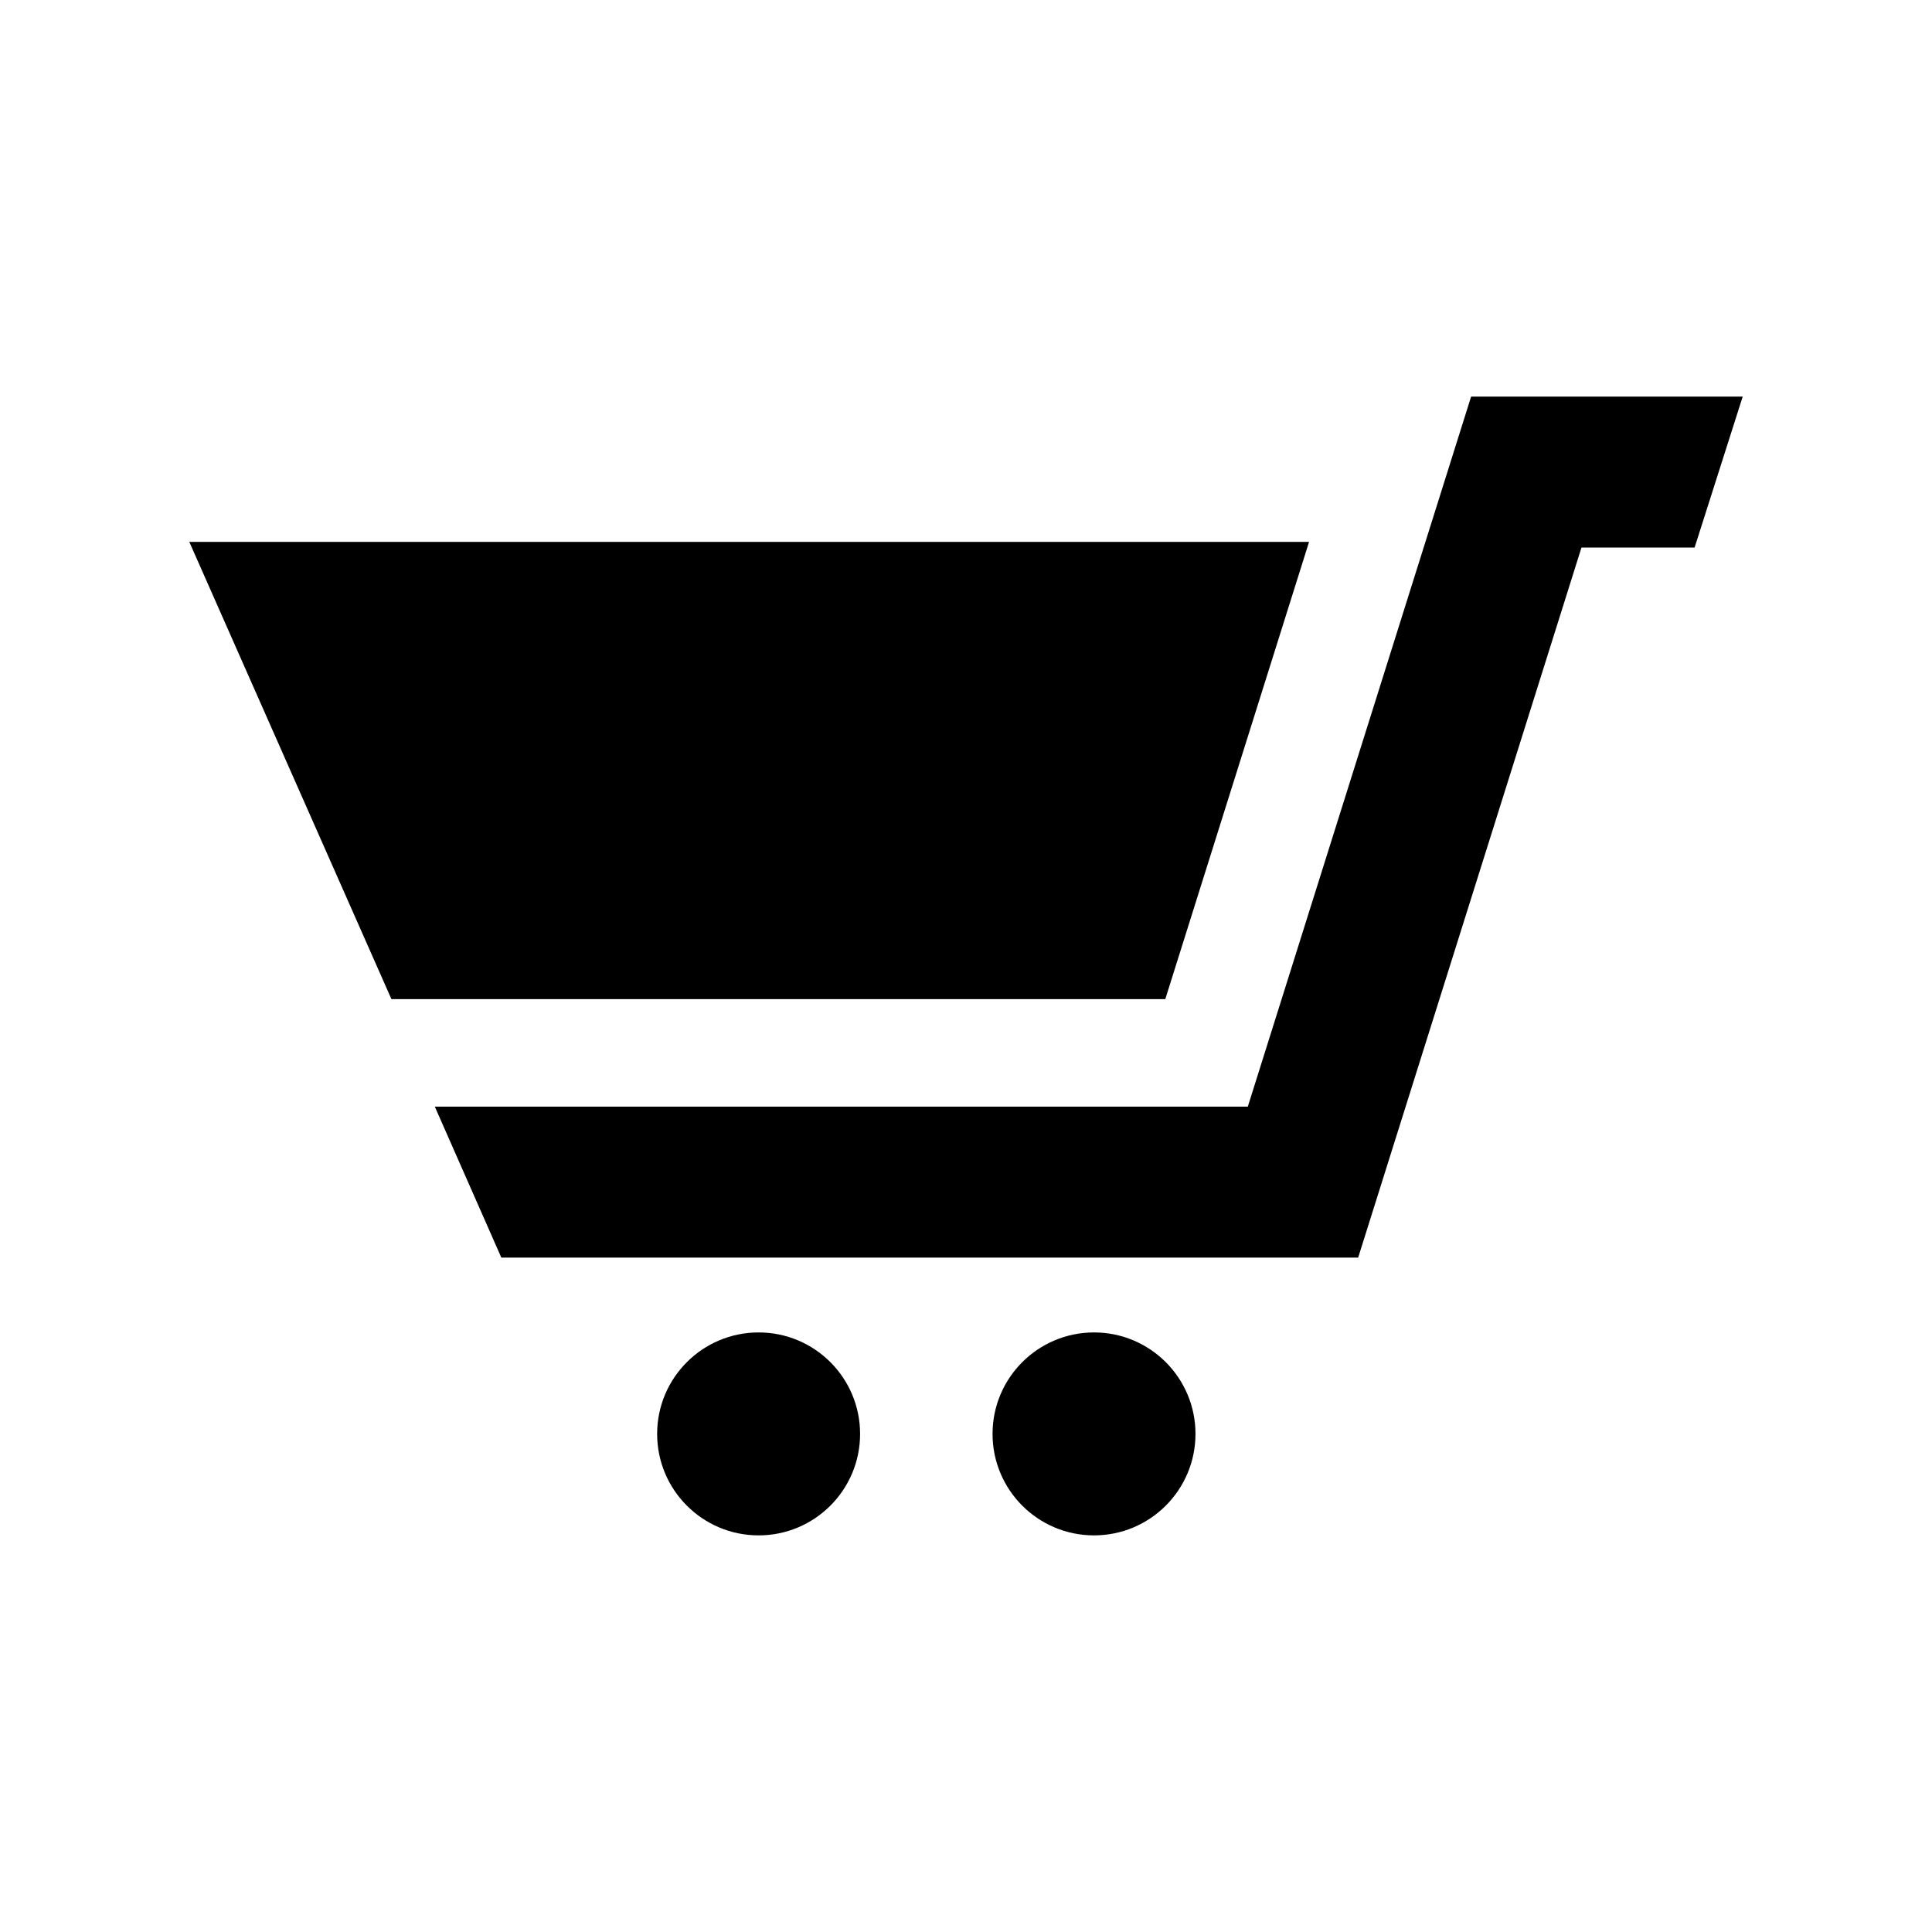
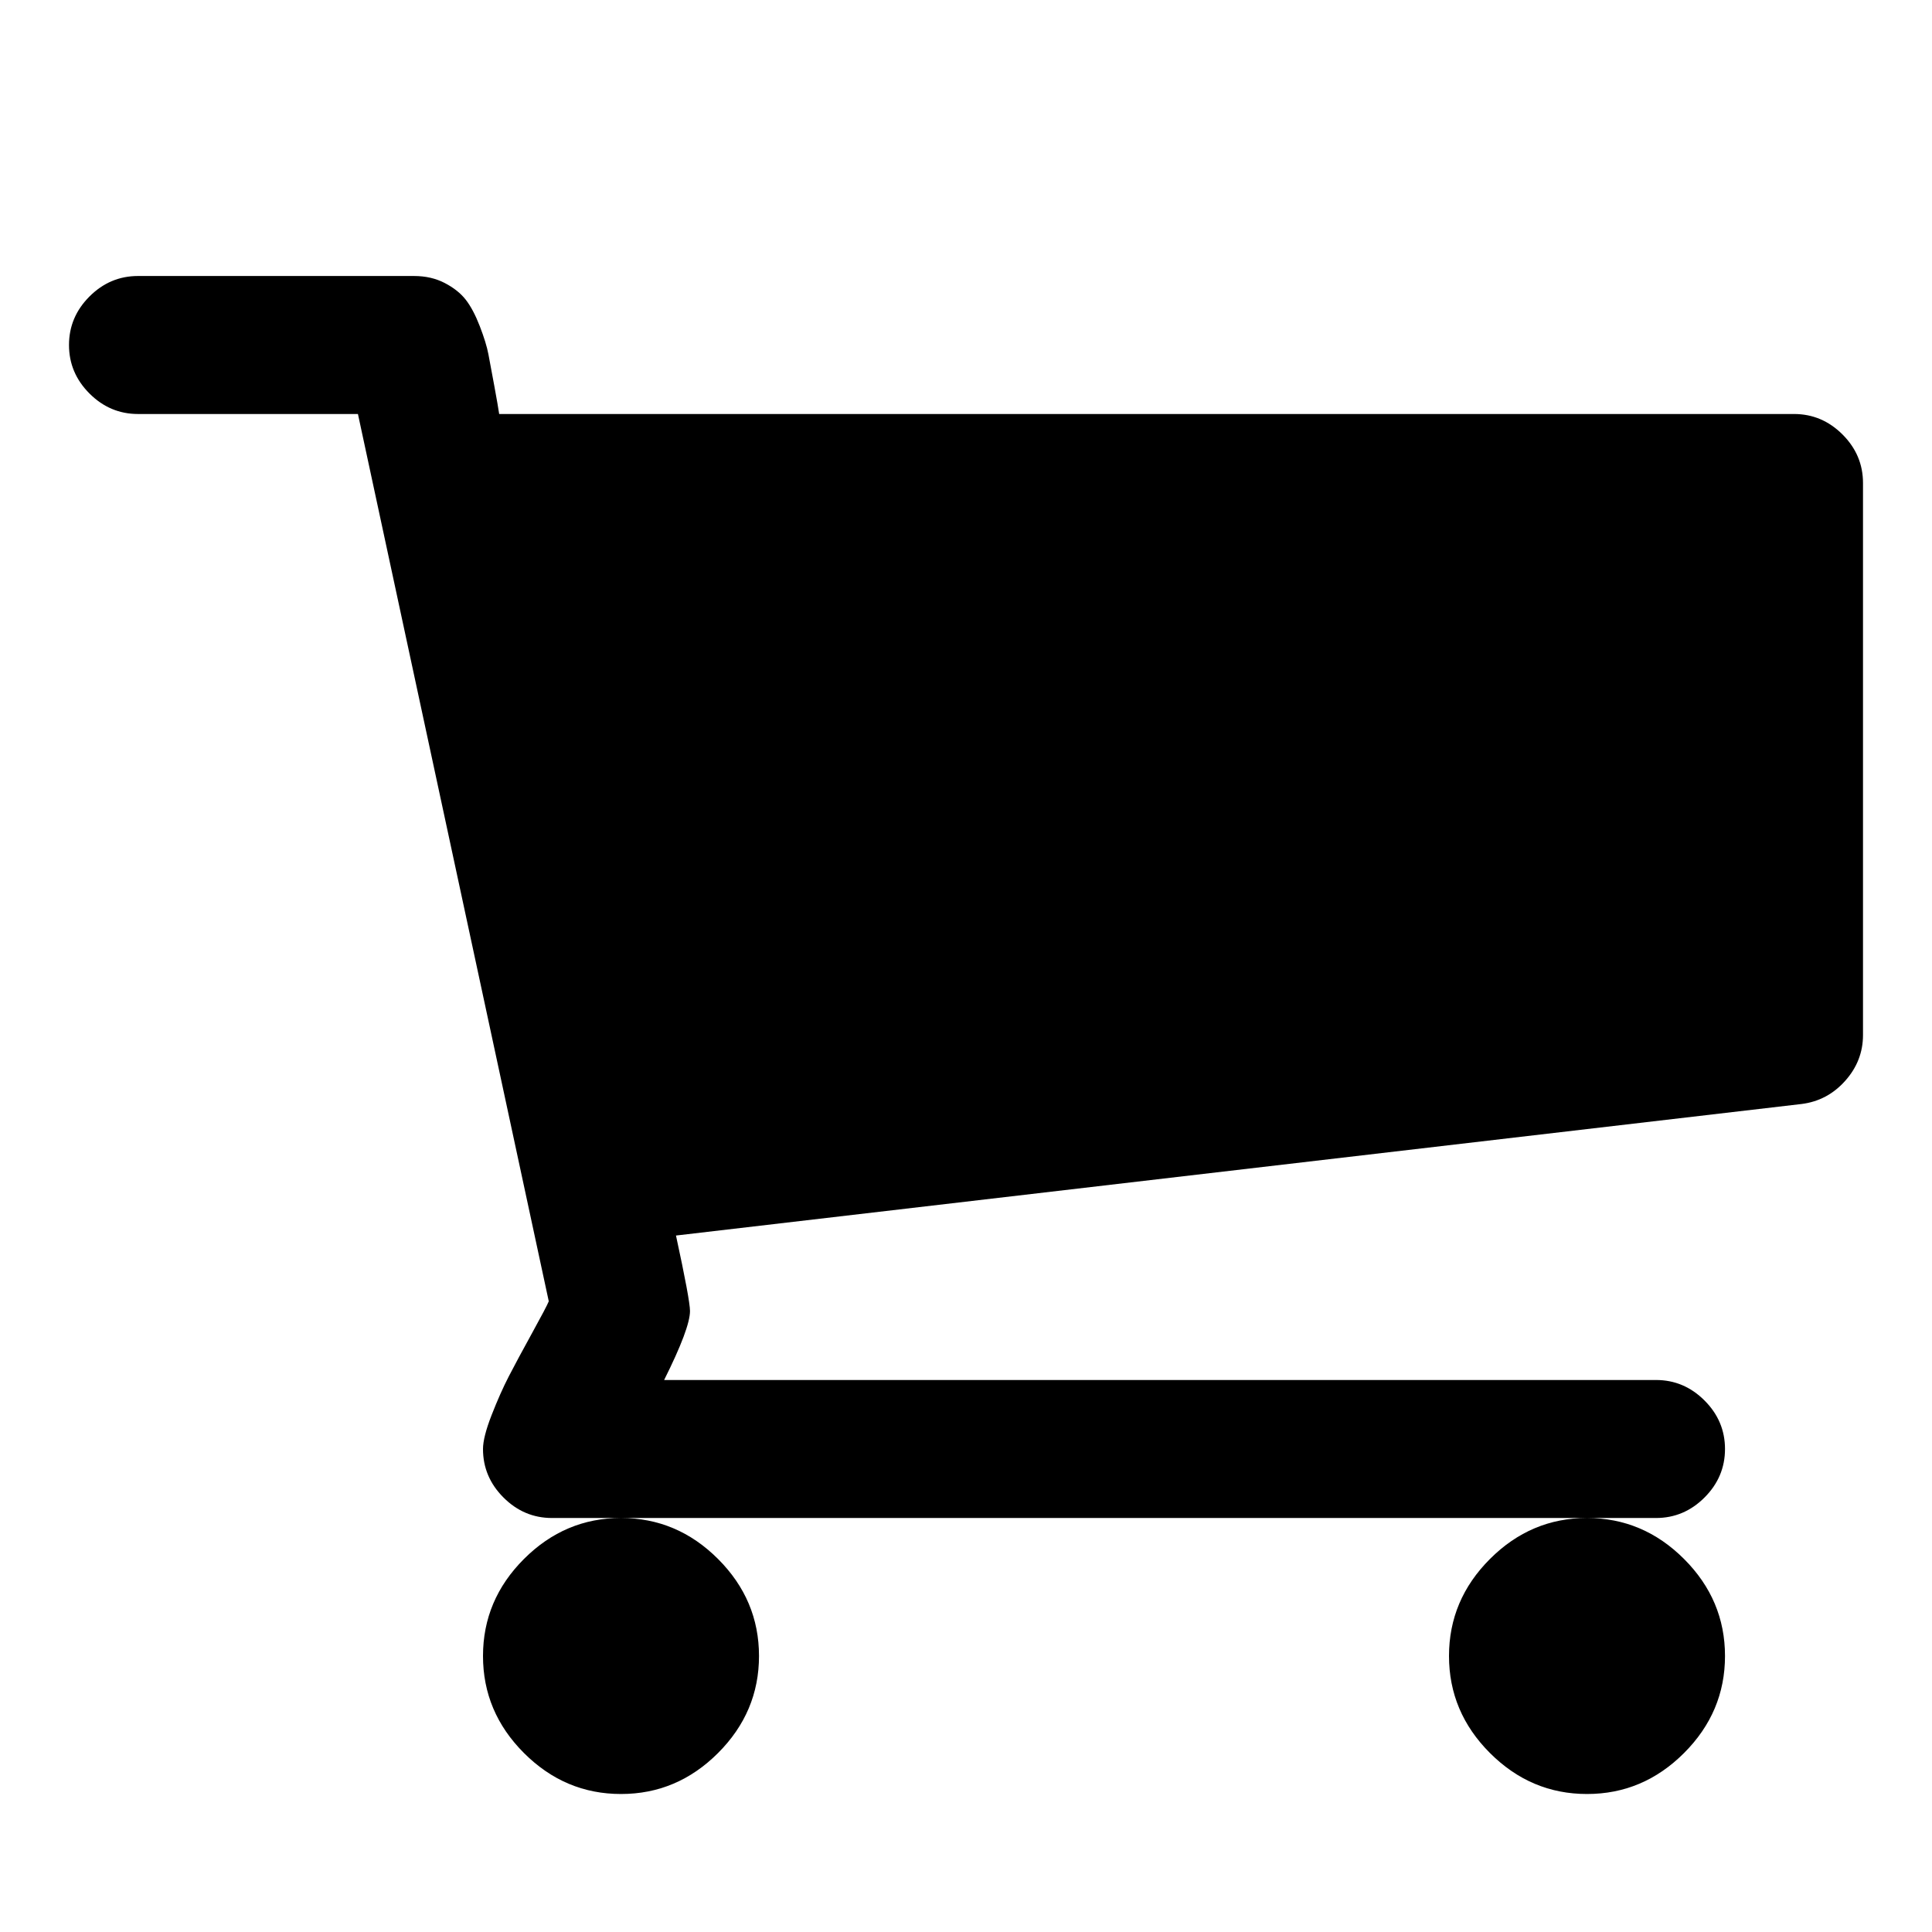
- <svg xmlns="http://www.w3.org/2000/svg" version="1.1" x="0px" y="0px" viewBox="0 0 512 512" enable-background="new 0 0 512 512" xml:space="preserve">
-   <path id="shopping-cart-3-icon" d="M346.914,143.609H50.168l53.563,121.166h205.085L346.914,143.609z M461.832,105.109l-12.746,40 h-29.98l-59.178,188.166H132.856l-17.625-40H330.68l59.18-188.166H461.832z M316.816,380c0,14.852-12.039,26.891-26.891,26.891 S263.035,394.852,263.035,380s12.039-26.891,26.891-26.891S316.816,365.148,316.816,380z M227.933,380 c0,14.852-12.04,26.891-26.893,26.891c-14.852,0-26.891-12.039-26.891-26.891s12.039-26.891,26.891-26.891 C215.893,353.109,227.933,365.148,227.933,380z" />
+ <svg xmlns="http://www.w3.org/2000/svg" width="1792" height="1792" viewBox="0 0 1792 1792">
+   <path d="M704 1536q0 52-38 90t-90 38-90-38-38-90 38-90 90-38 90 38 38 90zm896 0q0 52-38 90t-90 38-90-38-38-90 38-90 90-38 90 38 38 90zm128-1088v512q0 24-16.5 42.5t-40.5 21.5l-1044 122q13 60 13 70 0 16-24 64h920q26 0 45 19t19 45-19 45-45 19h-1024q-26 0-45-19t-19-45q0-11 8-31.5t16-36 21.5-40 15.5-29.5l-177-823h-204q-26 0-45-19t-19-45 19-45 45-19h256q16 0 28.5 6.5t19.5 15.5 13 24.5 8 26 5.5 29.5 4.5 26h1201q26 0 45 19t19 45z" />
</svg>
